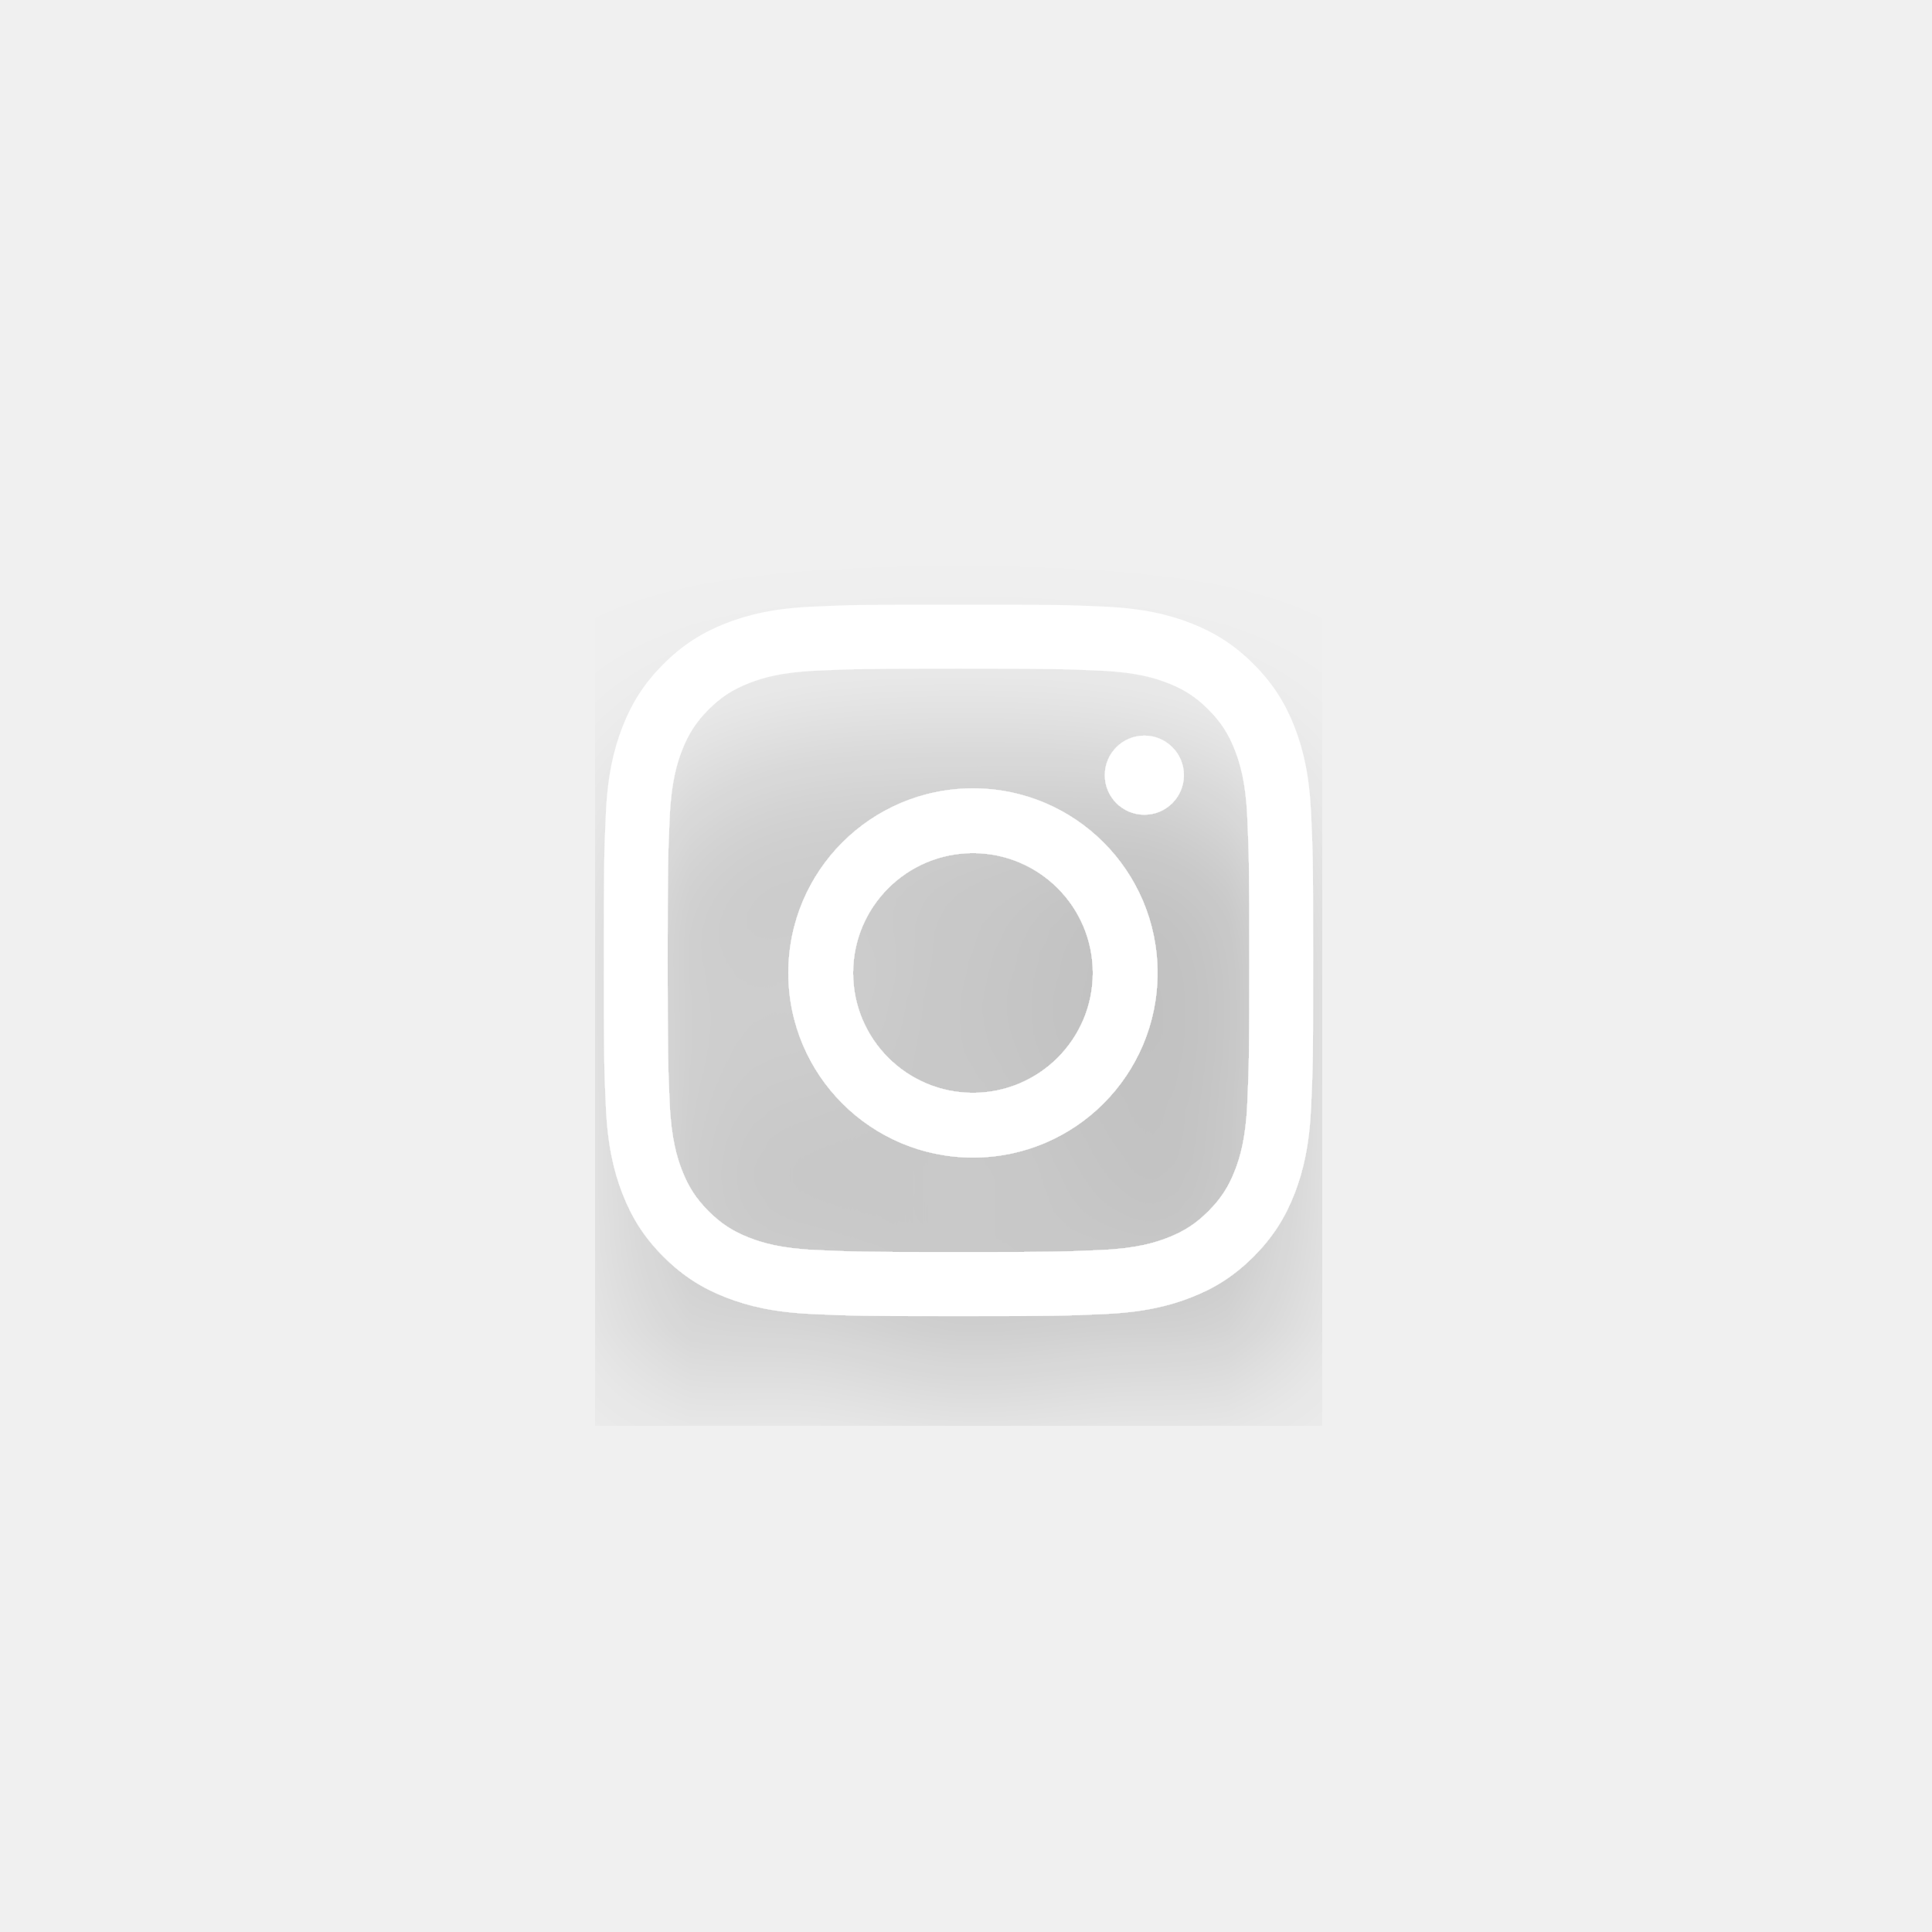
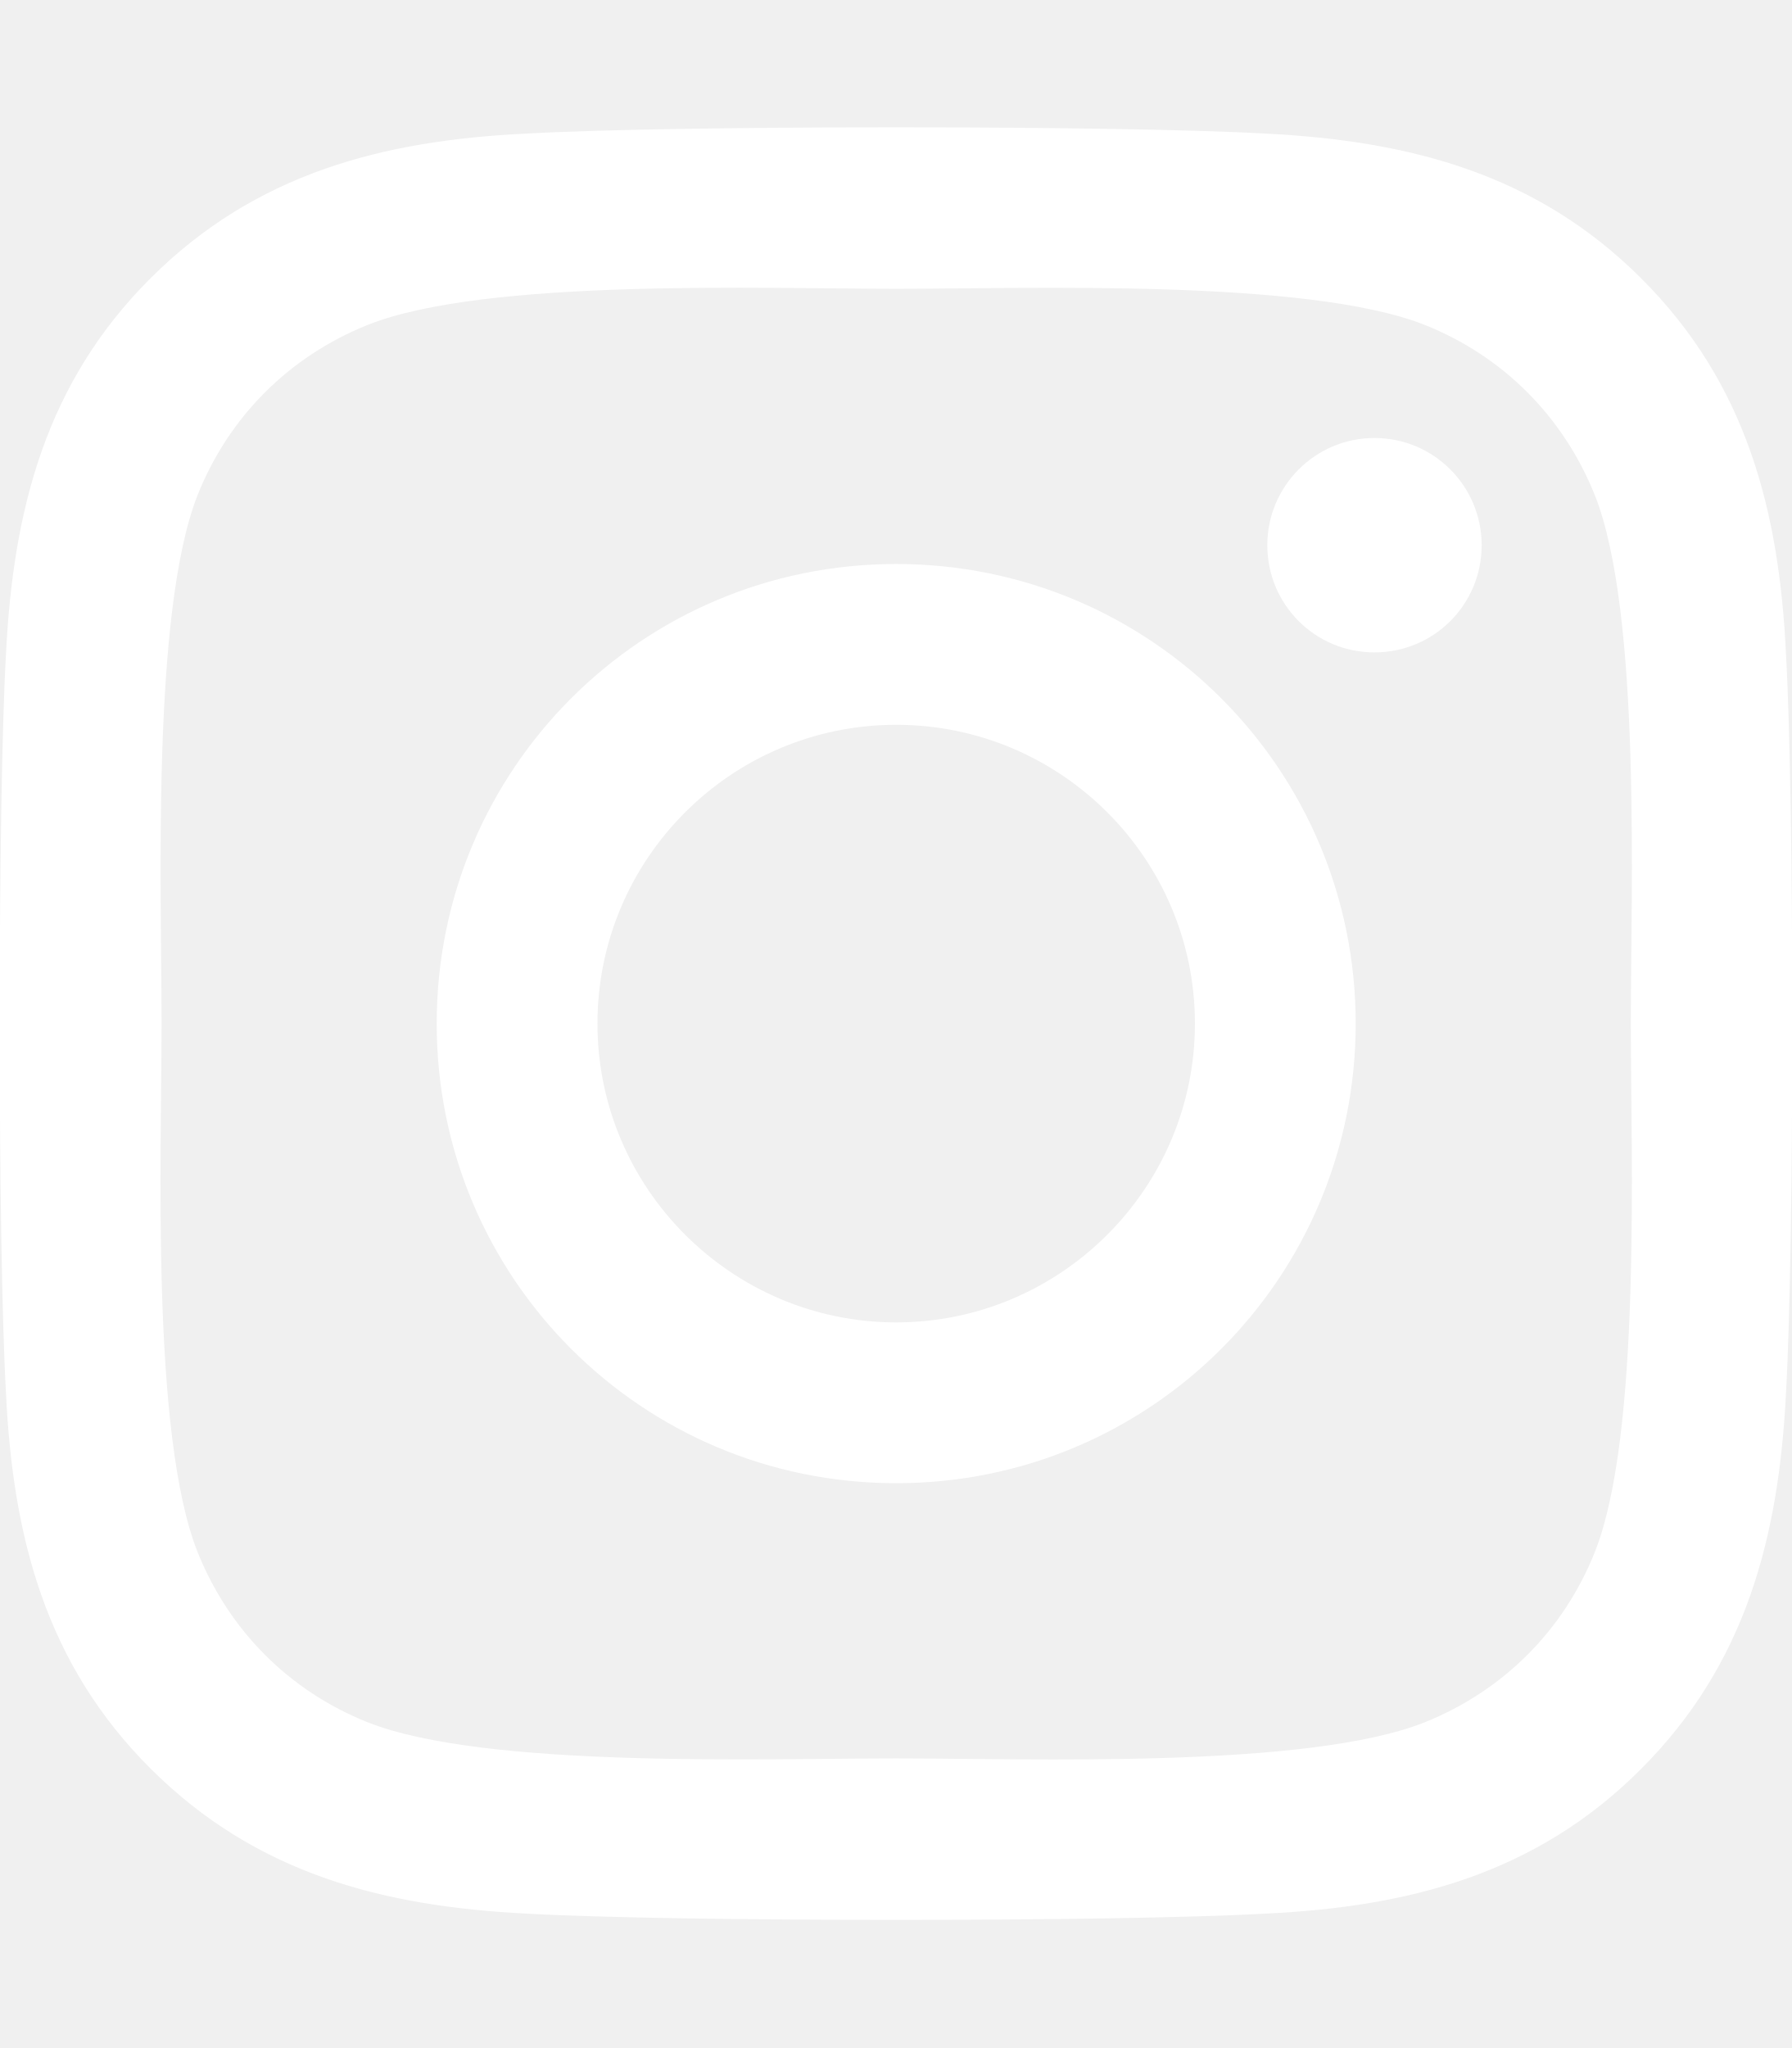
- <svg xmlns="http://www.w3.org/2000/svg" xmlns:xlink="http://www.w3.org/1999/xlink" width="48px" height="48px" viewBox="0 0 48 48" version="1.1">
-   <defs>
-     <filter x="-1.2%" y="-15.4%" width="102.4%" height="130.8%" filterUnits="objectBoundingBox" id="filter-1">
-       <feOffset dx="0" dy="5" in="SourceAlpha" result="shadowOffsetOuter1" />
-       <feGaussianBlur stdDeviation="2.5" in="shadowOffsetOuter1" result="shadowBlurOuter1" />
-       <feColorMatrix values="0 0 0 0 0   0 0 0 0 0   0 0 0 0 0  0 0 0 0.5 0" type="matrix" in="shadowBlurOuter1" result="shadowMatrixOuter1" />
-       <feMerge>
-         <feMergeNode in="shadowMatrixOuter1" />
-         <feMergeNode in="SourceGraphic" />
-       </feMerge>
-     </filter>
-     <polygon id="path-2" points="0 0 0 17.681 17.627 17.681 17.627 0 3.85733869e-21 0" />
-   </defs>
-   <g id="Page-1" stroke="none" stroke-width="1" fill="none" fill-rule="evenodd">
-     <g id="Top-Bar" transform="translate(-1557, -40)" filter="url(#filter-1)">
-       <g id="Nav" transform="translate(1127, 46)">
-         <g id="Icon/Twitter-Copy" transform="translate(436, 0)">
-           <g id="Instagram" transform="translate(9, 9.019356)">
-             <g id="Group-3">
-               <mask id="mask-3" fill="white">
-                 <use xlink:href="#path-2" />
-               </mask>
-               <g id="Clip-2" />
-               <path d="M8.814,0 C6.42,0 6.12,0.01 5.18,0.053 C4.242,0.096 3.601,0.246 3.04,0.464 C2.461,0.69 1.969,0.992 1.479,1.484 C0.989,1.975 0.688,2.468 0.463,3.05 C0.245,3.612 0.096,4.255 0.053,5.195 C0.01,6.138 -2.84621356e-05,6.439 -2.84621356e-05,8.84 C-2.84621356e-05,11.241 0.01,11.542 0.053,12.485 C0.096,13.426 0.245,14.069 0.463,14.631 C0.688,15.212 0.989,15.705 1.479,16.197 C1.969,16.688 2.461,16.991 3.04,17.216 C3.601,17.435 4.242,17.584 5.18,17.627 C6.12,17.67 6.42,17.681 8.814,17.681 C11.207,17.681 11.507,17.67 12.448,17.627 C13.386,17.584 14.026,17.435 14.587,17.216 C15.166,16.991 15.658,16.688 16.148,16.197 C16.638,15.705 16.939,15.212 17.165,14.631 C17.382,14.069 17.531,13.426 17.574,12.485 C17.617,11.542 17.627,11.241 17.627,8.84 C17.627,6.439 17.617,6.138 17.574,5.195 C17.531,4.255 17.382,3.612 17.165,3.05 C16.939,2.468 16.638,1.975 16.148,1.484 C15.658,0.992 15.166,0.69 14.587,0.464 C14.026,0.246 13.386,0.096 12.448,0.053 C11.507,0.01 11.207,0 8.814,0 M8.814,1.593 C11.167,1.593 11.446,1.602 12.375,1.644 C13.234,1.684 13.701,1.828 14.012,1.949 C14.423,2.109 14.717,2.301 15.025,2.61 C15.333,2.919 15.525,3.214 15.684,3.627 C15.805,3.938 15.949,4.406 15.988,5.268 C16.03,6.2 16.039,6.48 16.039,8.84 C16.039,11.201 16.03,11.48 15.988,12.412 C15.949,13.274 15.805,13.743 15.684,14.054 C15.525,14.467 15.333,14.761 15.025,15.071 C14.717,15.38 14.423,15.571 14.012,15.732 C13.701,15.853 13.234,15.997 12.375,16.036 C11.446,16.079 11.167,16.088 8.814,16.088 C6.46,16.088 6.181,16.079 5.252,16.036 C4.393,15.997 3.926,15.853 3.616,15.732 C3.204,15.571 2.911,15.38 2.602,15.071 C2.294,14.761 2.103,14.467 1.943,14.054 C1.822,13.743 1.679,13.274 1.639,12.412 C1.597,11.48 1.588,11.201 1.588,8.84 C1.588,6.48 1.597,6.2 1.639,5.268 C1.679,4.406 1.822,3.938 1.943,3.627 C2.103,3.214 2.294,2.919 2.602,2.61 C2.911,2.301 3.204,2.109 3.616,1.949 C3.926,1.828 4.393,1.684 5.252,1.644 C6.182,1.602 6.46,1.593 8.814,1.593" id="Fill-1" fill="#FFFFFF" mask="url(#mask-3)" />
-             </g>
-             <path d="M9.173,12.131 C7.529,12.131 6.196,10.798 6.196,9.153 C6.196,7.509 7.529,6.176 9.173,6.176 C10.817,6.176 12.15,7.509 12.15,9.153 C12.15,10.798 10.817,12.131 9.173,12.131 M9.173,4.567 C6.64,4.567 4.586,6.62 4.586,9.153 C4.586,11.687 6.64,13.74 9.173,13.74 C11.706,13.74 13.759,11.687 13.759,9.153 C13.759,6.62 11.706,4.567 9.173,4.567" id="Fill-4" fill="#FFFFFF" />
-             <path d="M14.414,4.239 C14.414,4.782 13.974,5.222 13.432,5.222 C12.889,5.222 12.449,4.782 12.449,4.239 C12.449,3.697 12.889,3.257 13.432,3.257 C13.974,3.257 14.414,3.697 14.414,4.239" id="Fill-6" fill="#FFFFFF" />
-           </g>
-         </g>
-       </g>
-     </g>
-   </g>
+ <svg xmlns="http://www.w3.org/2000/svg" viewBox="0 0 448 512">
+   <path fill="#ffffff" d="M224.1 141c-63.6 0-114.9 51.3-114.9 114.9s51.3 114.9 114.9 114.9S339 319.5 339 255.9 287.7 141 224.1 141zm0 189.6c-41.1 0-74.7-33.5-74.7-74.7s33.5-74.7 74.7-74.7 74.7 33.5 74.7 74.7-33.6 74.7-74.7 74.7zm146.4-194.3c0 14.9-12 26.8-26.8 26.8-14.9 0-26.8-12-26.8-26.8s12-26.8 26.8-26.8 26.8 12 26.8 26.8zm76.1 27.2c-1.7-35.9-9.9-67.7-36.2-93.9-26.2-26.2-58-34.4-93.9-36.2-37-2.1-147.9-2.1-184.9 0-35.8 1.7-67.6 9.9-93.9 36.1s-34.4 58-36.2 93.9c-2.1 37-2.1 147.9 0 184.9 1.7 35.9 9.9 67.7 36.2 93.9s58 34.4 93.9 36.2c37 2.1 147.9 2.1 184.9 0 35.9-1.7 67.7-9.9 93.9-36.2 26.2-26.2 34.4-58 36.2-93.9 2.1-37 2.1-147.8 0-184.8zM398.8 388c-7.8 19.6-22.9 34.7-42.6 42.6-29.5 11.7-99.5 9-132.1 9s-102.7 2.6-132.1-9c-19.6-7.8-34.7-22.9-42.6-42.6-11.7-29.5-9-99.5-9-132.1s-2.6-102.7 9-132.1c7.8-19.6 22.9-34.7 42.6-42.6 29.5-11.7 99.5-9 132.1-9s102.7-2.6 132.1 9c19.6 7.8 34.7 22.9 42.6 42.6 11.7 29.5 9 99.5 9 132.1s2.7 102.7-9 132.1z" />
</svg>
